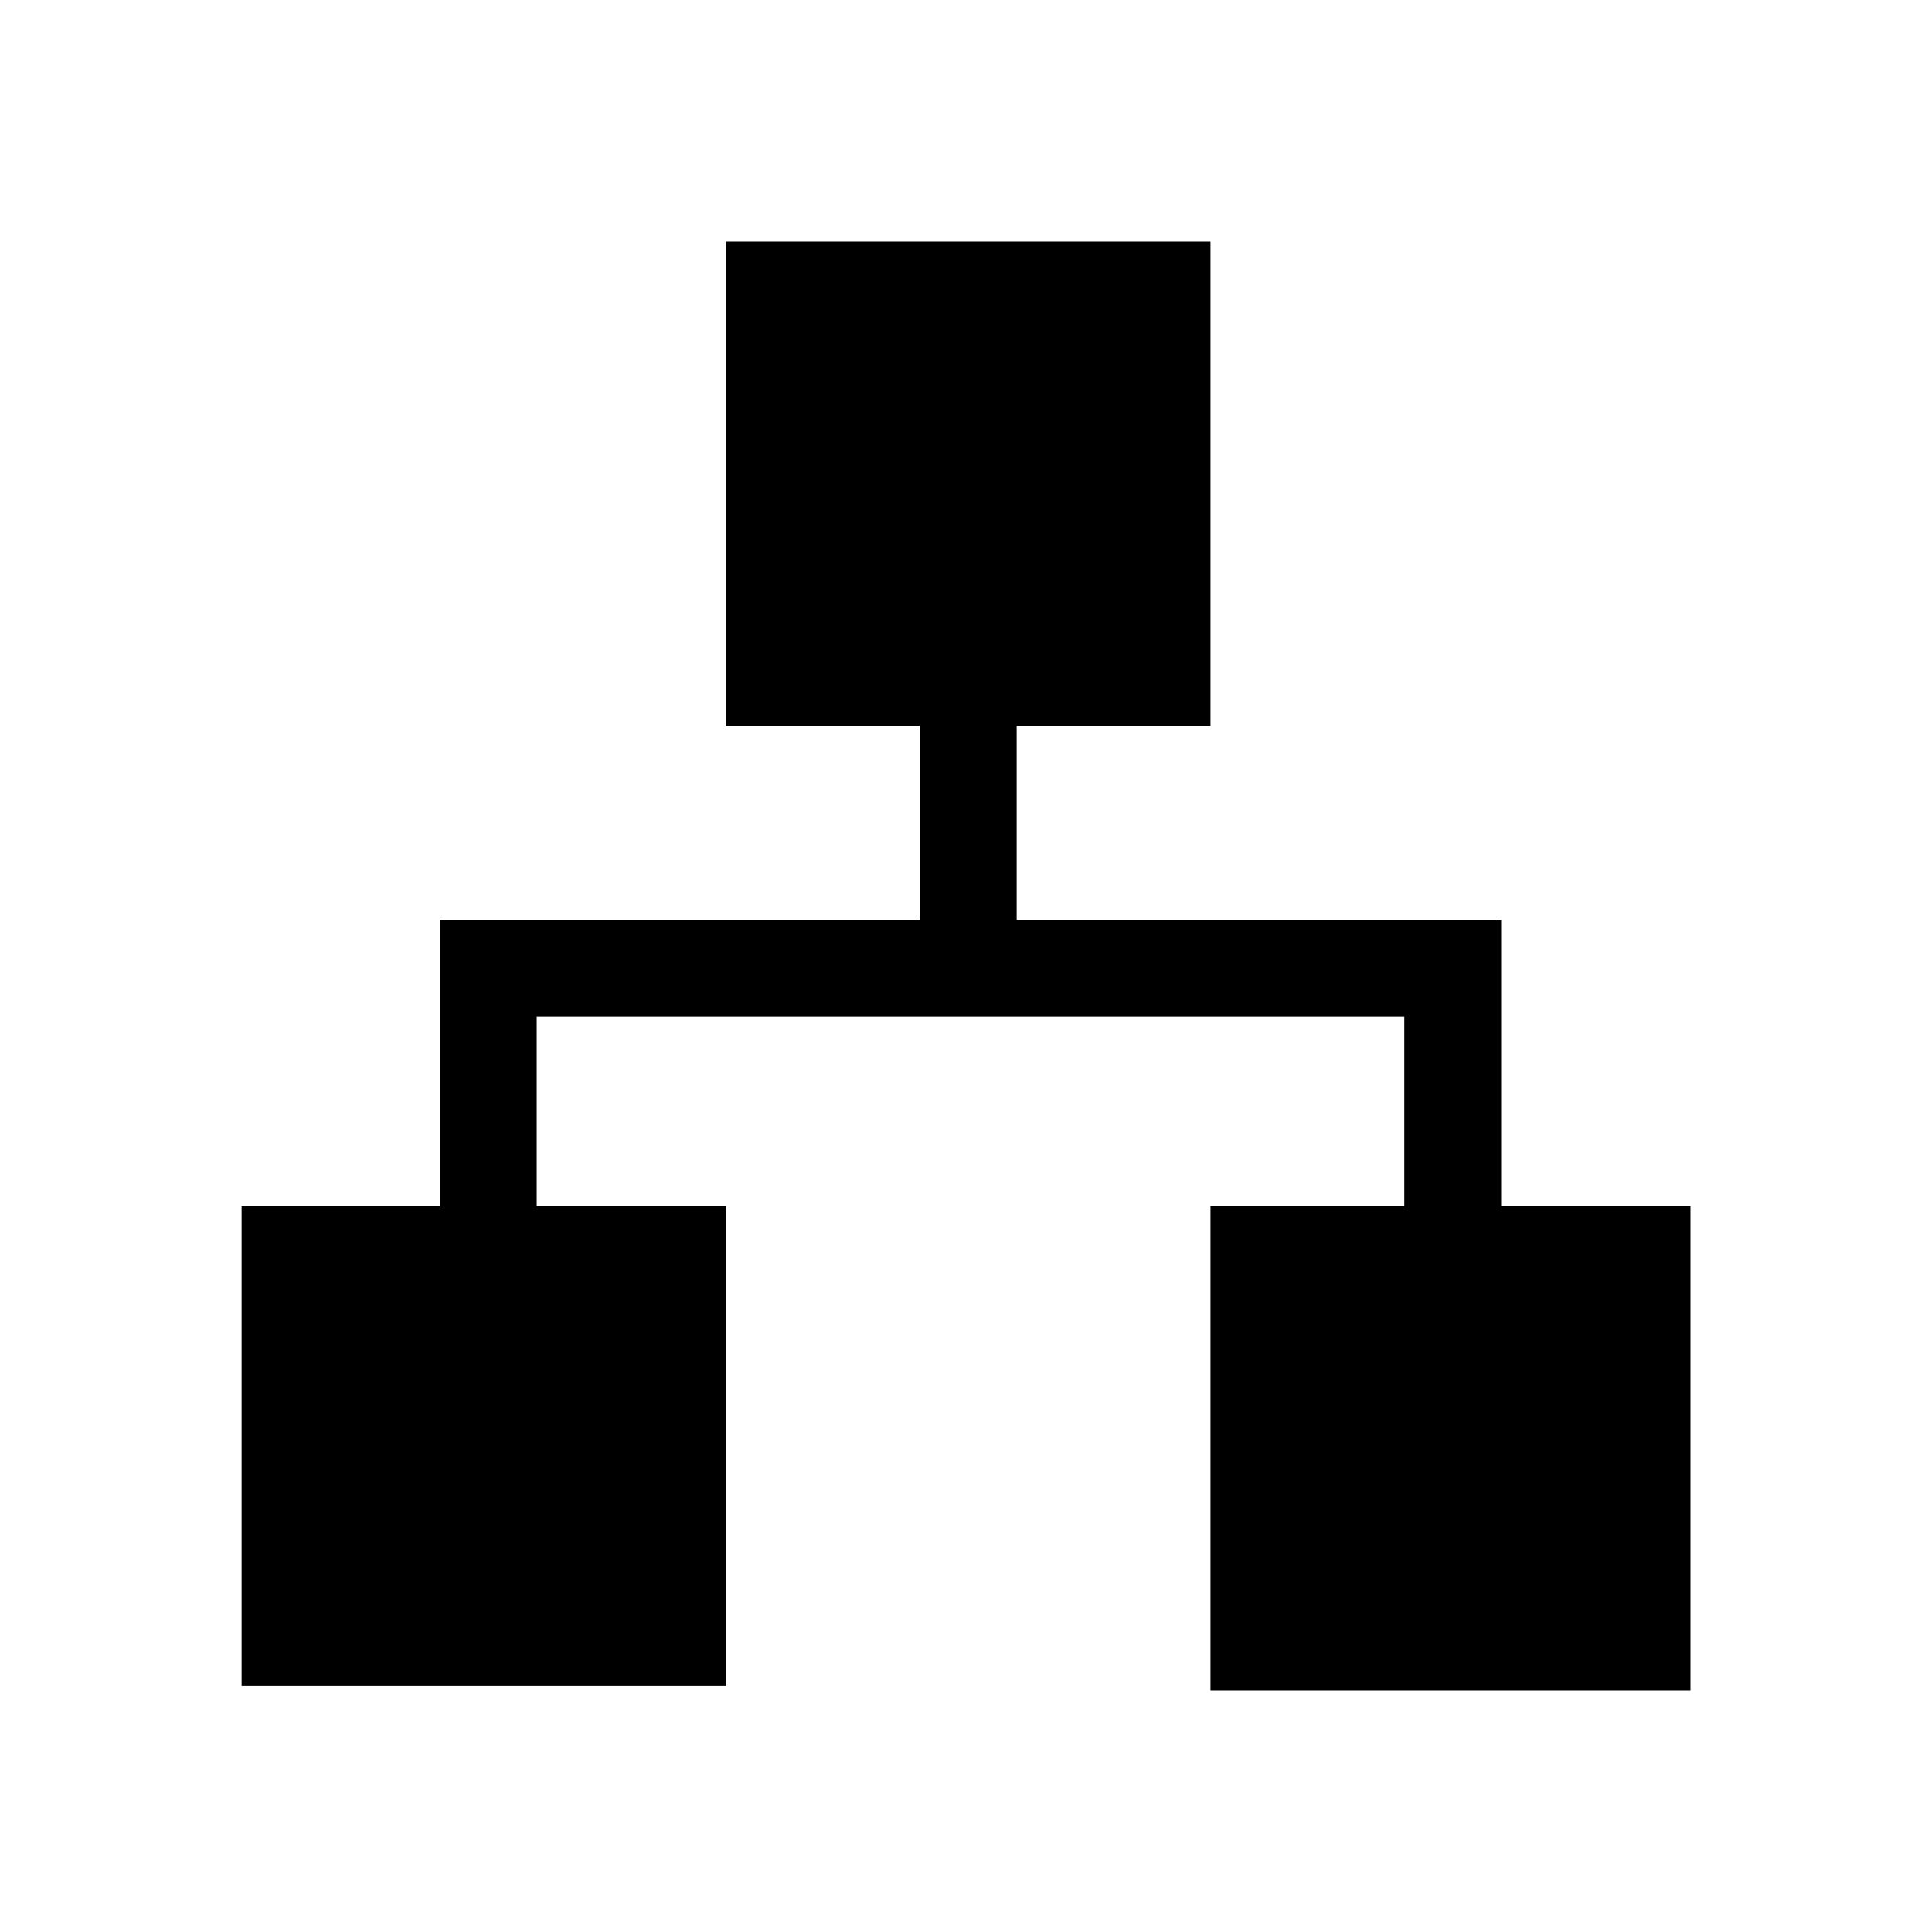
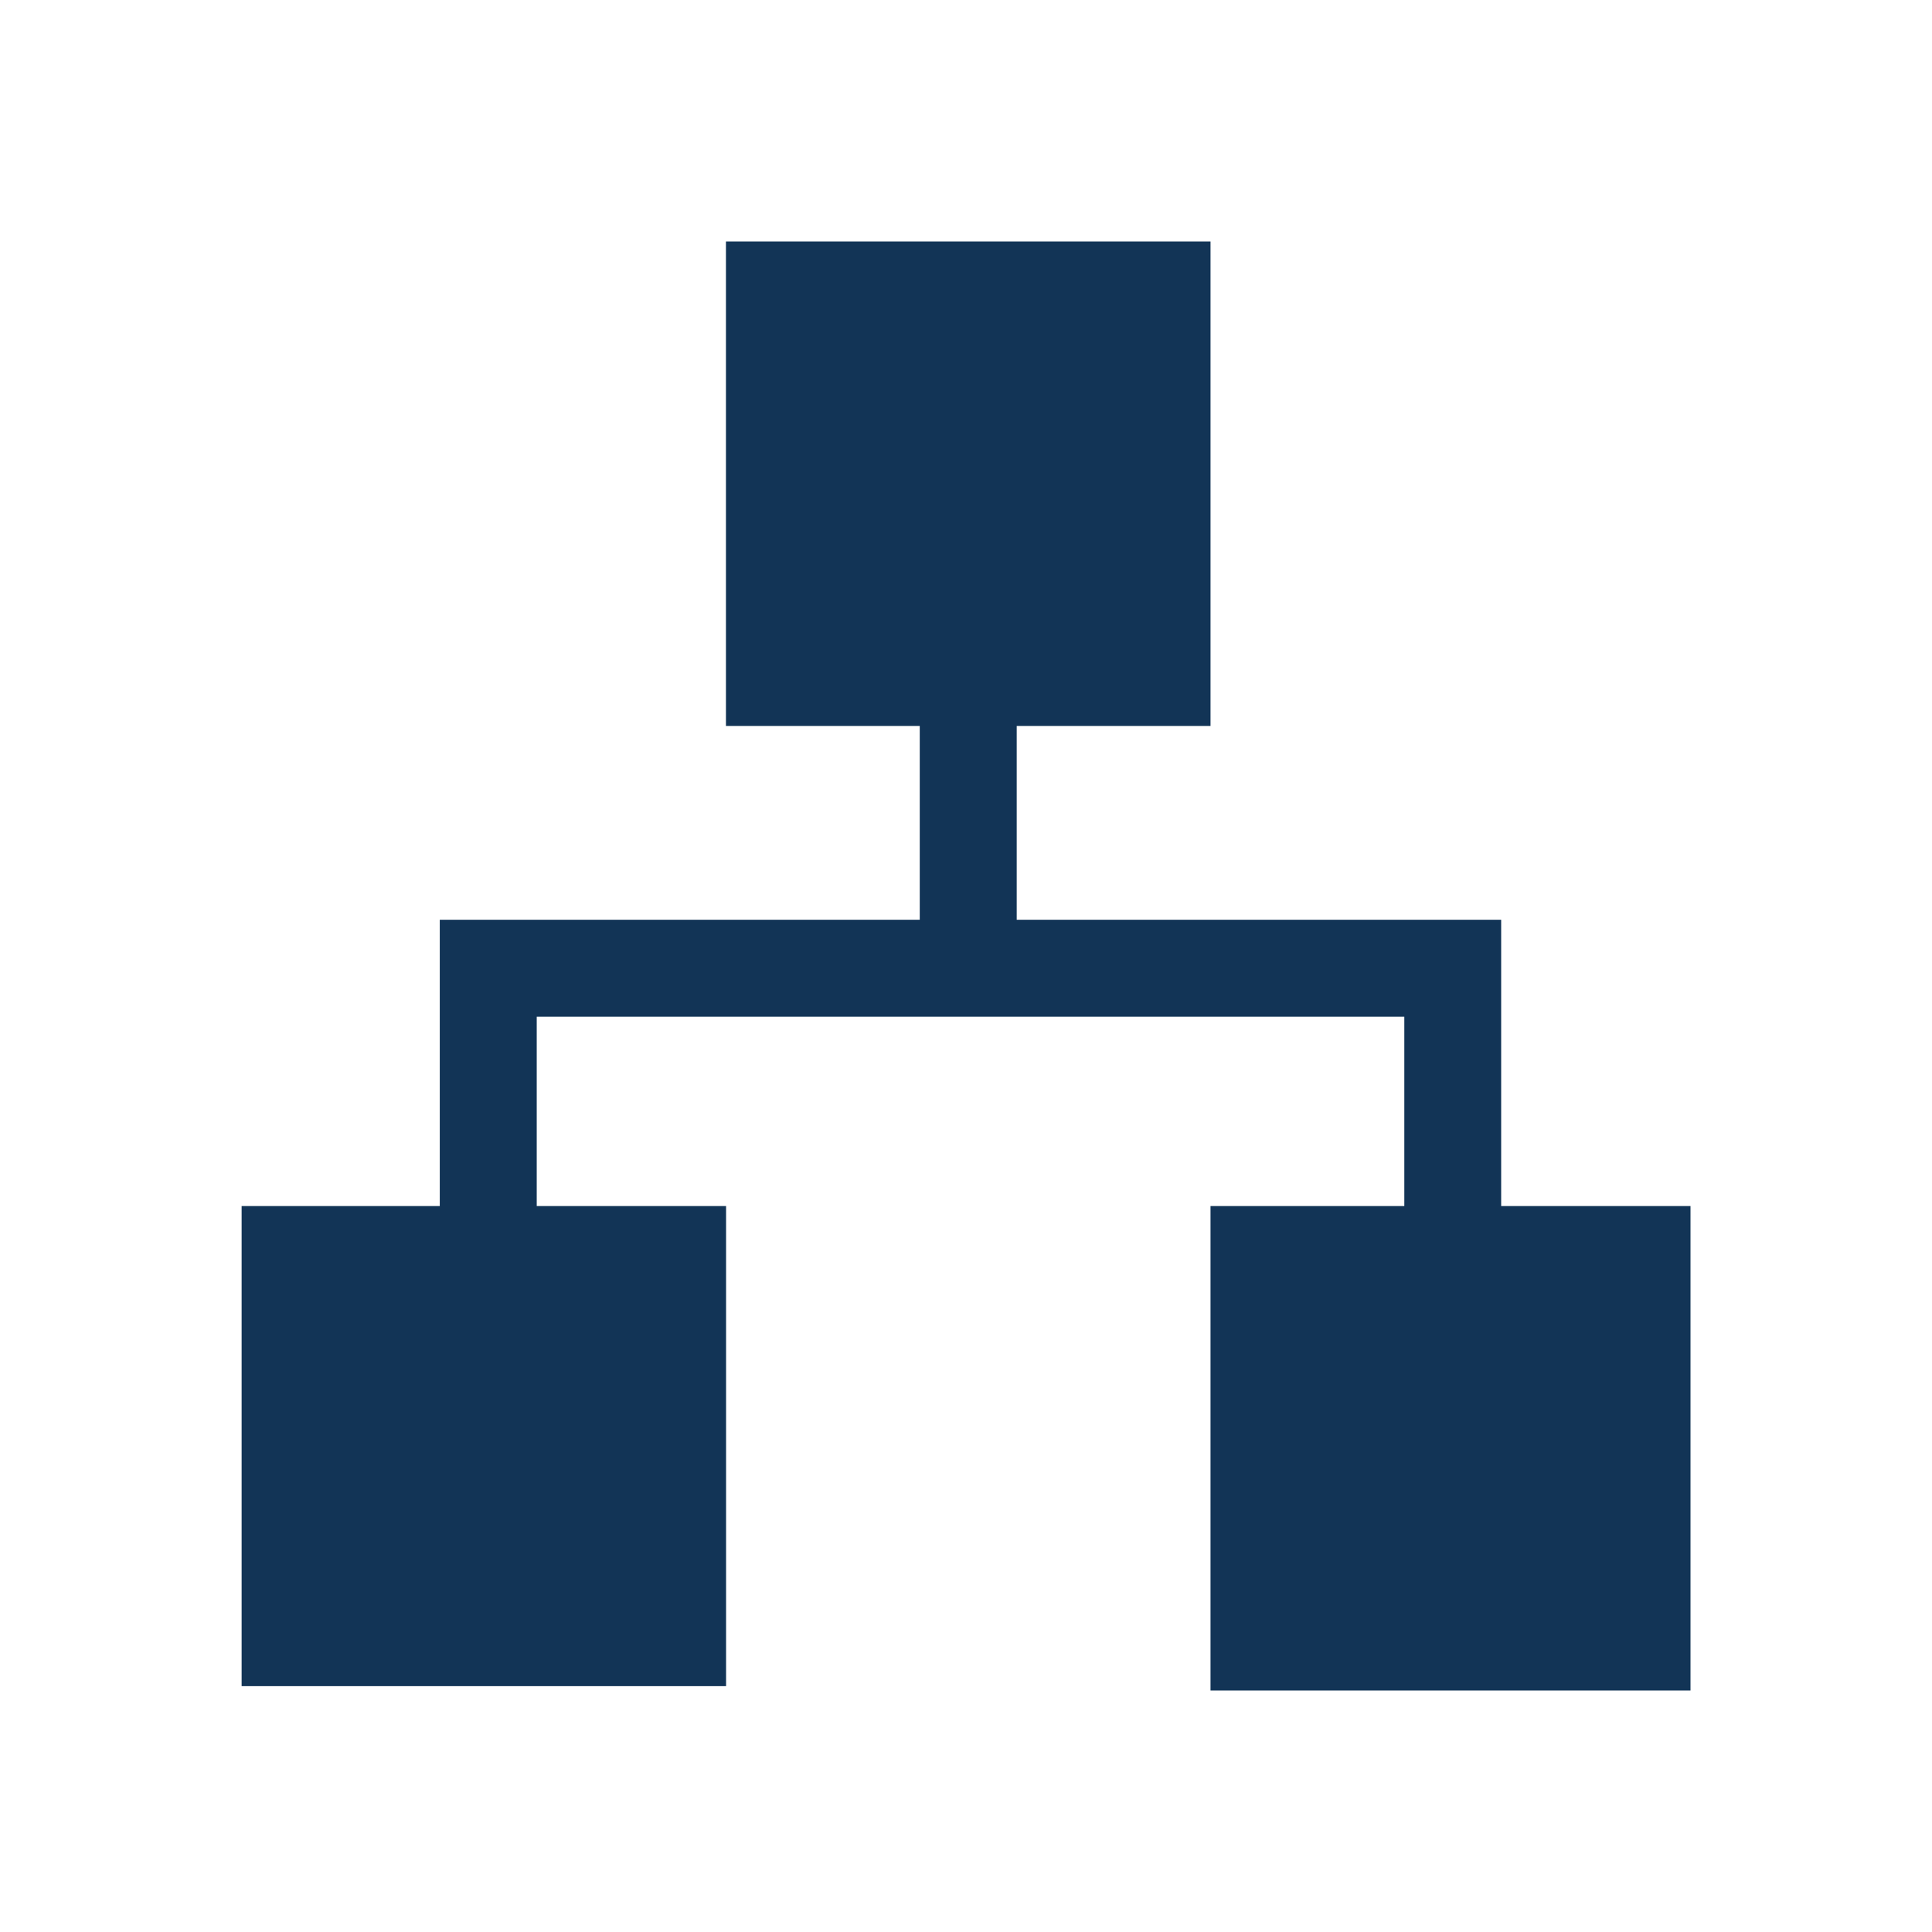
<svg xmlns="http://www.w3.org/2000/svg" xmlns:xlink="http://www.w3.org/1999/xlink" version="1.1" width="16" height="16" id="svg3051">
  <defs id="defs3053">
    <linearGradient x1="7.086" y1="-0.448" x2="7.086" y2="9.954" id="linearGradient4994" xlink:href="#linearGradient6050-1-7-6-4-7-3-6-2-4-5" gradientUnits="userSpaceOnUse" />
    <linearGradient id="linearGradient6050-1-7-6-4-7-3-6-2-4-5">
      <stop id="stop6052-7-5-7-8-3-0-8-8-5-1" style="stop-color:#4f9a06;stop-opacity:1" offset="0" />
      <stop id="stop6054-0-7-8-9-2-5-1-9-7-2" style="stop-color:#8ae234;stop-opacity:1" offset="1" />
    </linearGradient>
  </defs>
-   <path d="m 6.012,2 0,4.012 1.605,0 0,1.605 -3.574,0 -0.401,0 0,0.401 0,1.97 -1.641,0 0,3.976 4.012,0 0,-3.976 -1.568,0 0,-1.568 7.185,0 0,1.568 -1.605,0 0,4.012 L 14,14 l 0,-4.012 -1.568,0 0,-1.97 0,-0.401 -0.401,0 -3.611,0 0,-1.605 1.605,0 0,-4.012 -4.012,0 z" id="rect8421-0" style="color:#bebebe;fill-opacity:1;fill-rule:nonzero;stroke:none;stroke-width:0;marker:none;visibility:visible;display:inline;overflow:visible;enable-background:accumulate" />
+   <path d="m 6.012,2 0,4.012 1.605,0 0,1.605 -3.574,0 -0.401,0 0,0.401 0,1.97 -1.641,0 0,3.976 4.012,0 0,-3.976 -1.568,0 0,-1.568 7.185,0 0,1.568 -1.605,0 0,4.012 L 14,14 l 0,-4.012 -1.568,0 0,-1.97 0,-0.401 -0.401,0 -3.611,0 0,-1.605 1.605,0 0,-4.012 -4.012,0 z" id="rect8421-0" style="color:#bebebe;fill-opacity:1;fill-rule:nonzero;stroke:none;stroke-width:0;marker:none;visibility:visible;display:inline;overflow:visible;enable-background:accumulate;fill:#123456" />
</svg>
